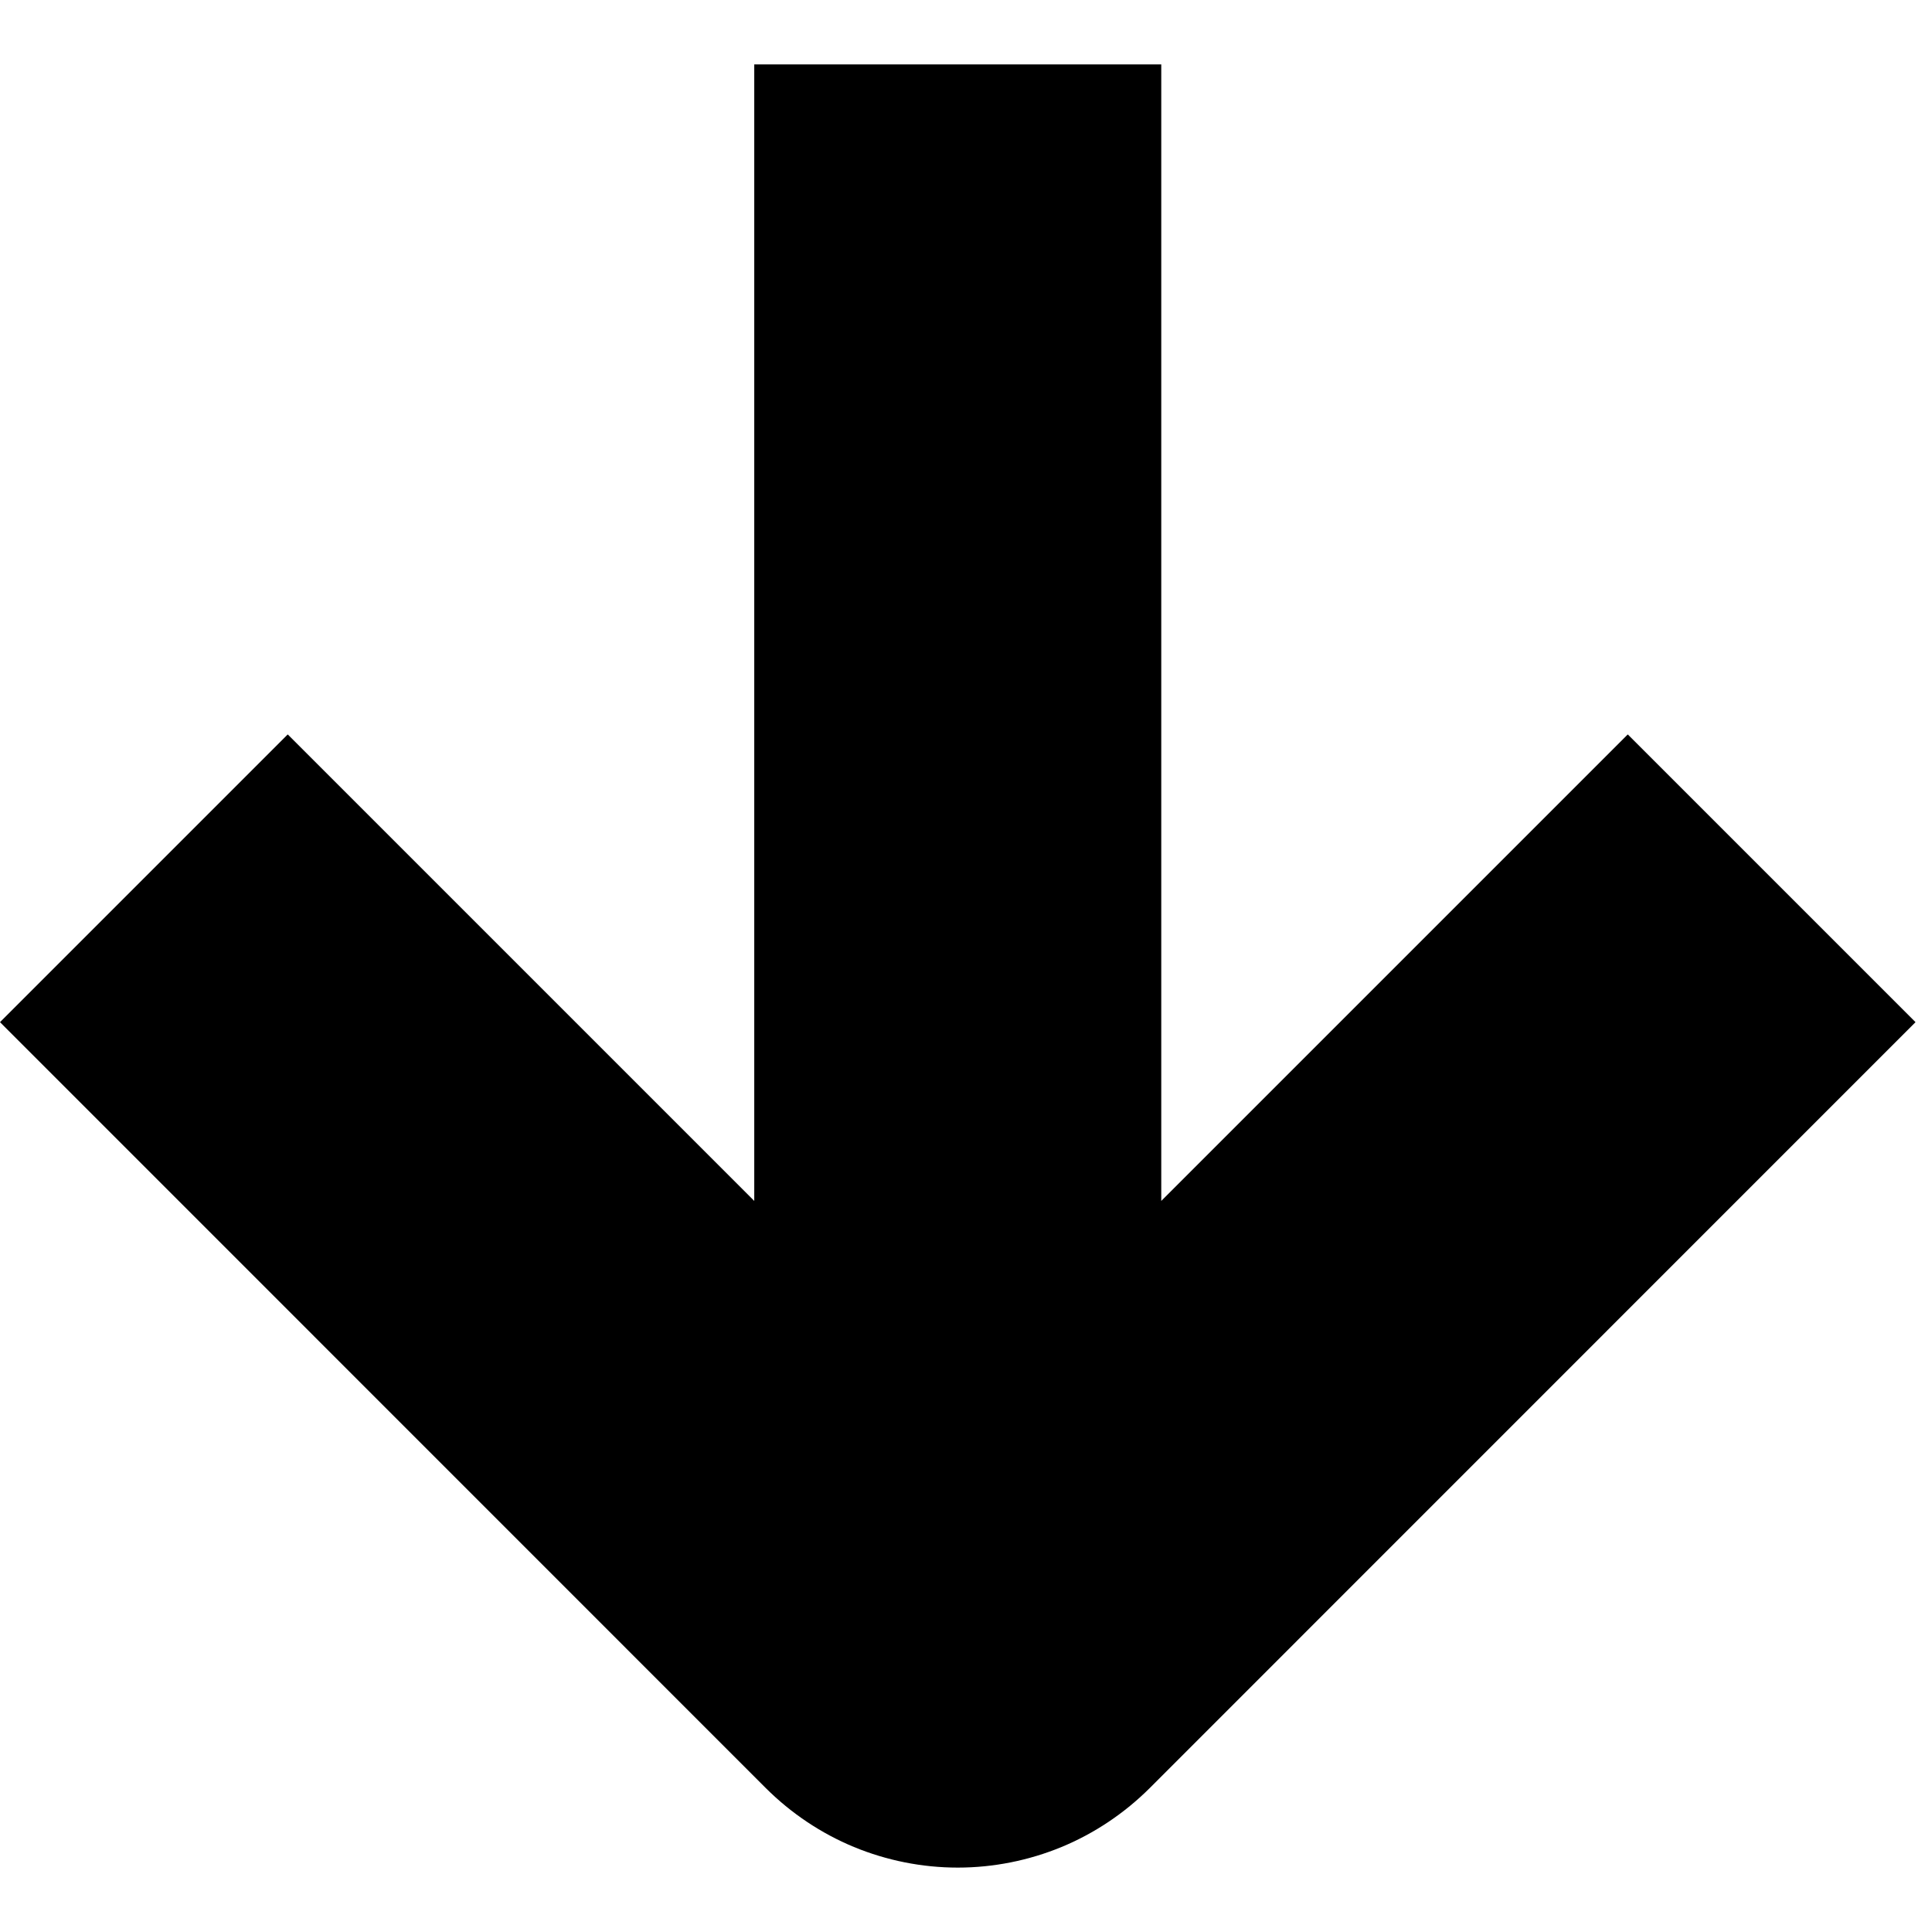
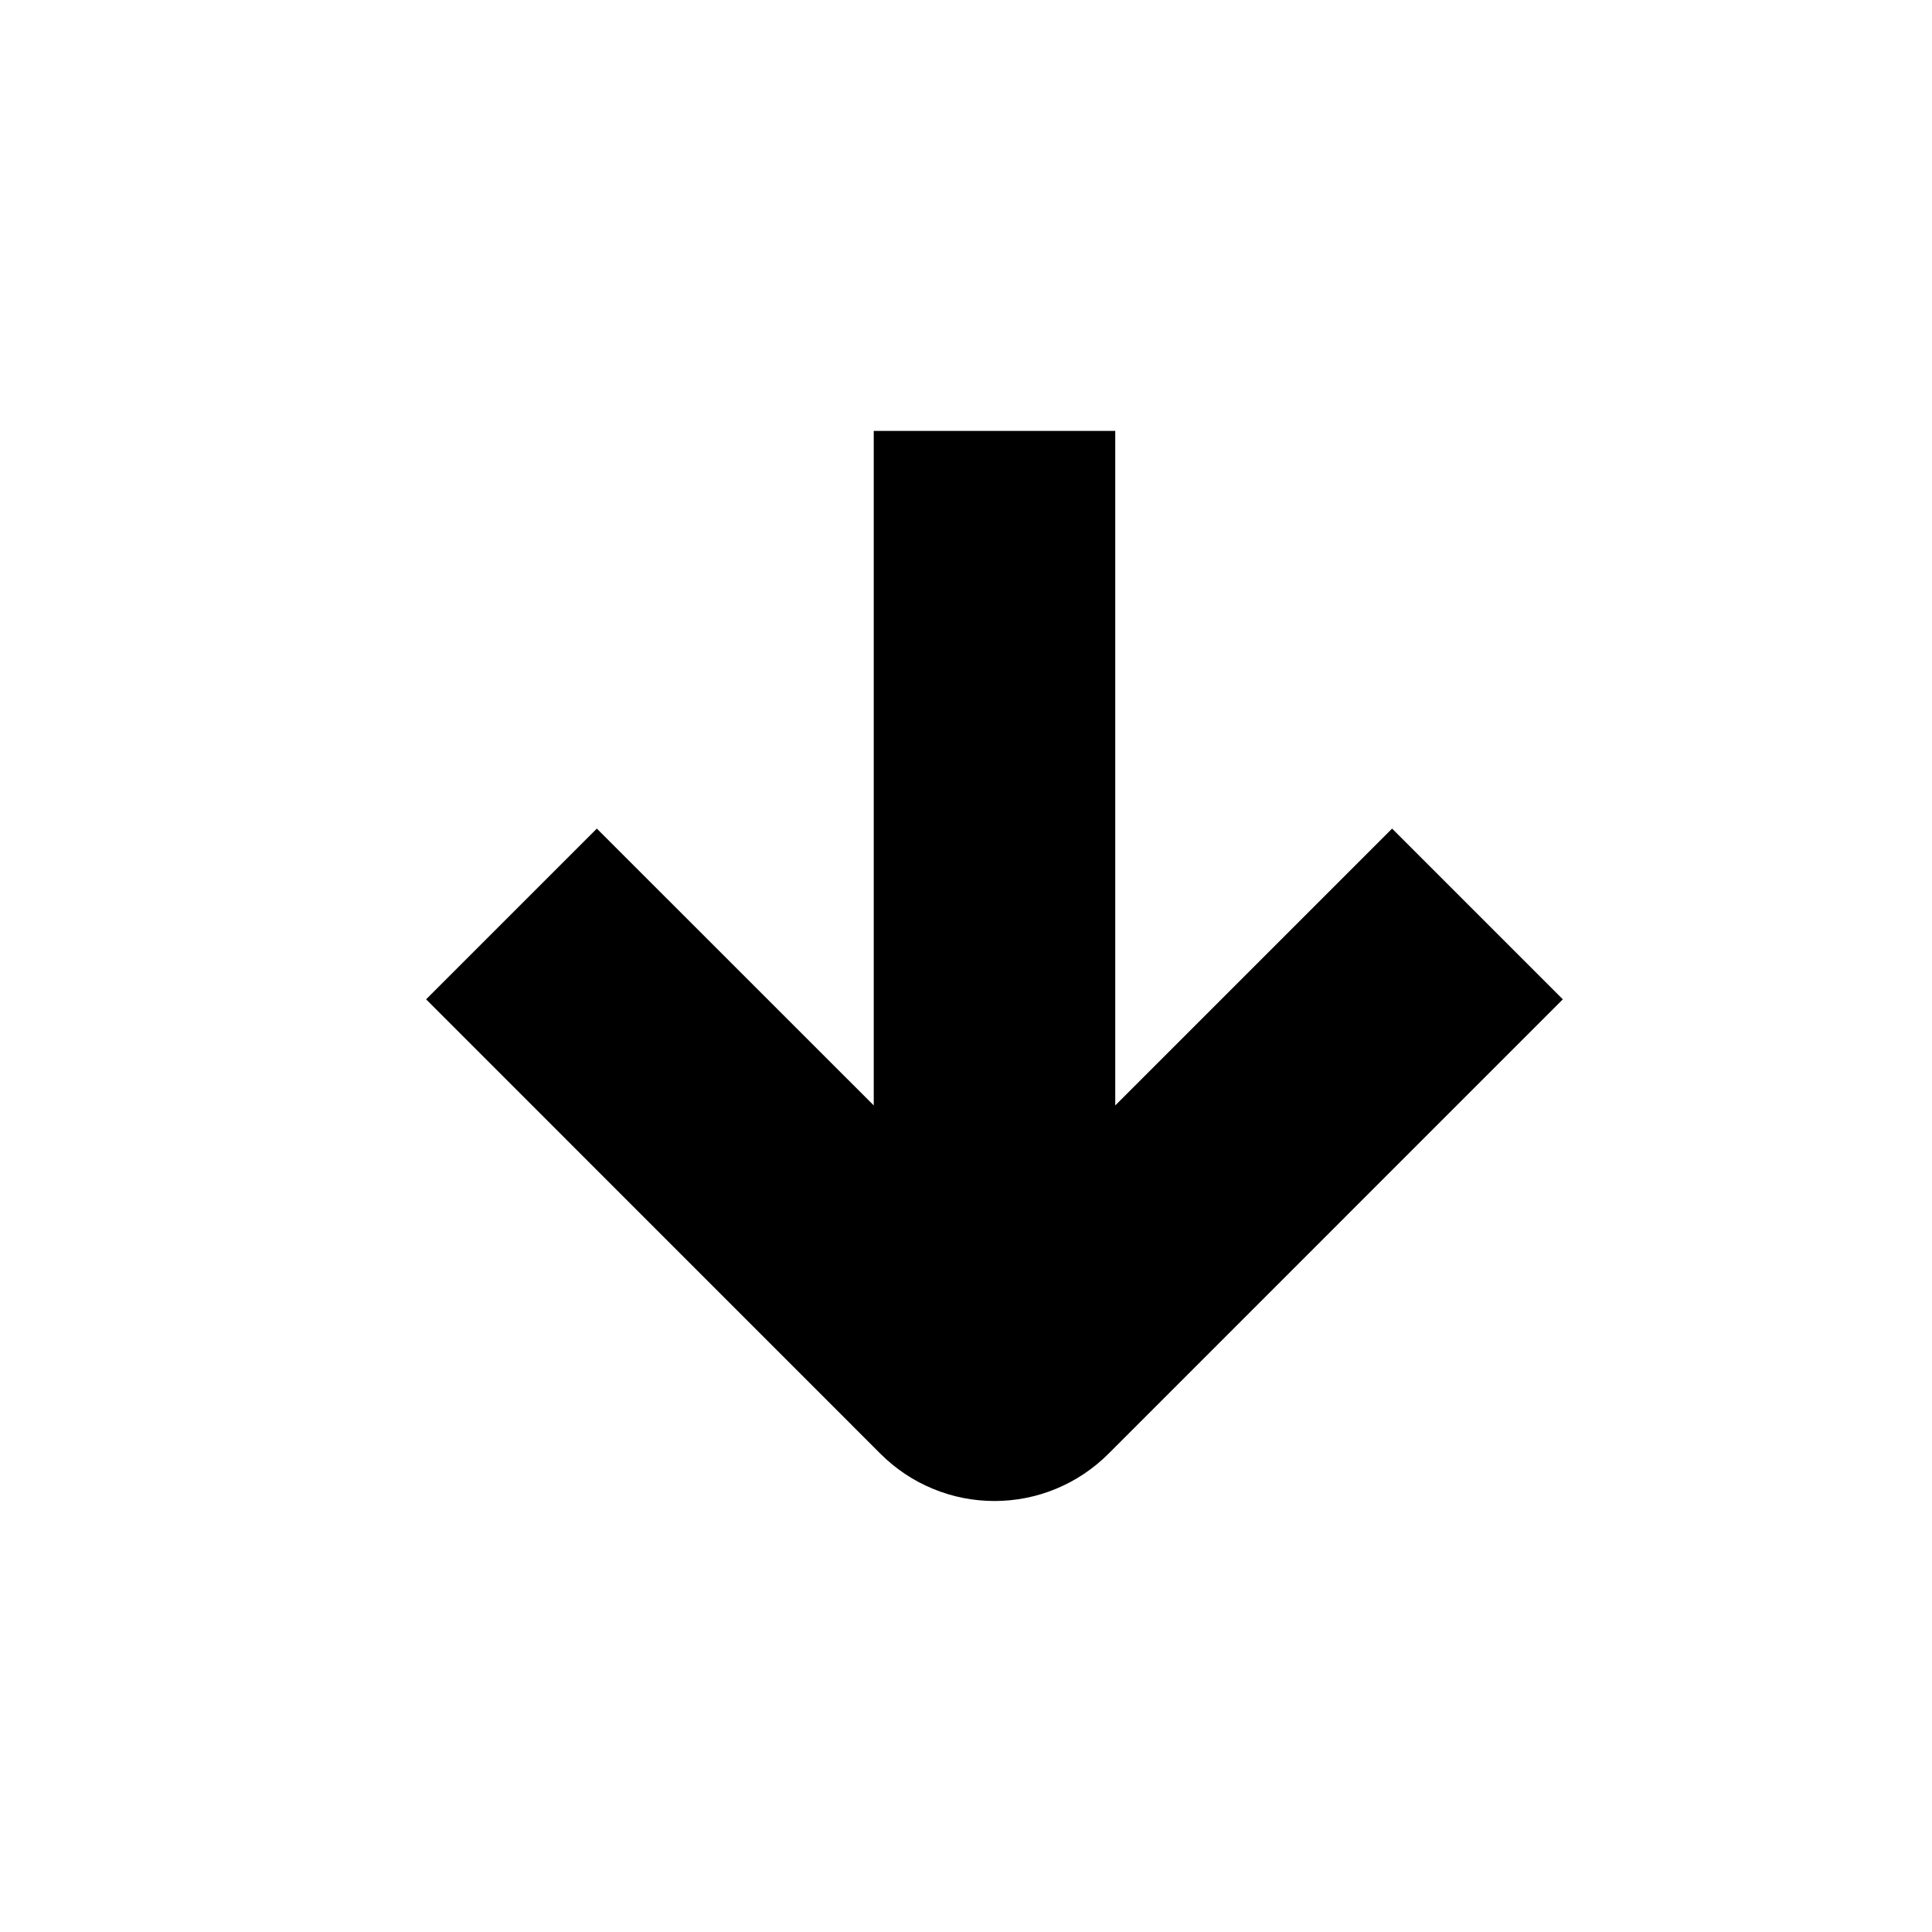
- <svg xmlns="http://www.w3.org/2000/svg" width="1.25em" height="1.25em" fill="none" viewBox="0 0 15 14">
-   <path fill="currentColor" d="M9.016 1.93394e-05L9.016 8.824L12.638 5.202L14.872 7.436L8.926 13.383C8.73 13.578 8.498 13.734 8.242 13.84C7.987 13.945 7.713 14 7.436 14C7.159 14 6.885 13.945 6.63 13.84C6.374 13.734 6.142 13.578 5.946 13.383L2.72625e-06 7.436L2.234 5.202L5.856 8.824L5.856 1.94775e-05L9.016 1.93394e-05Z" />
+ <svg xmlns="http://www.w3.org/2000/svg" width="1.5em" height="1.5em" fill="none" viewBox="0 0 24 24">
+   <path fill="currentColor" d="M13.854 5.353L13.854 13.732L17.293 10.293L19.414 12.414L13.768 18.061C13.582 18.246 13.362 18.394 13.119 18.494C12.876 18.595 12.616 18.646 12.354 18.646C12.091 18.646 11.831 18.595 11.588 18.494C11.345 18.394 11.125 18.246 10.939 18.061L5.293 12.414L7.414 10.293L10.854 13.732L10.854 5.353L13.854 5.353Z" />
</svg>
